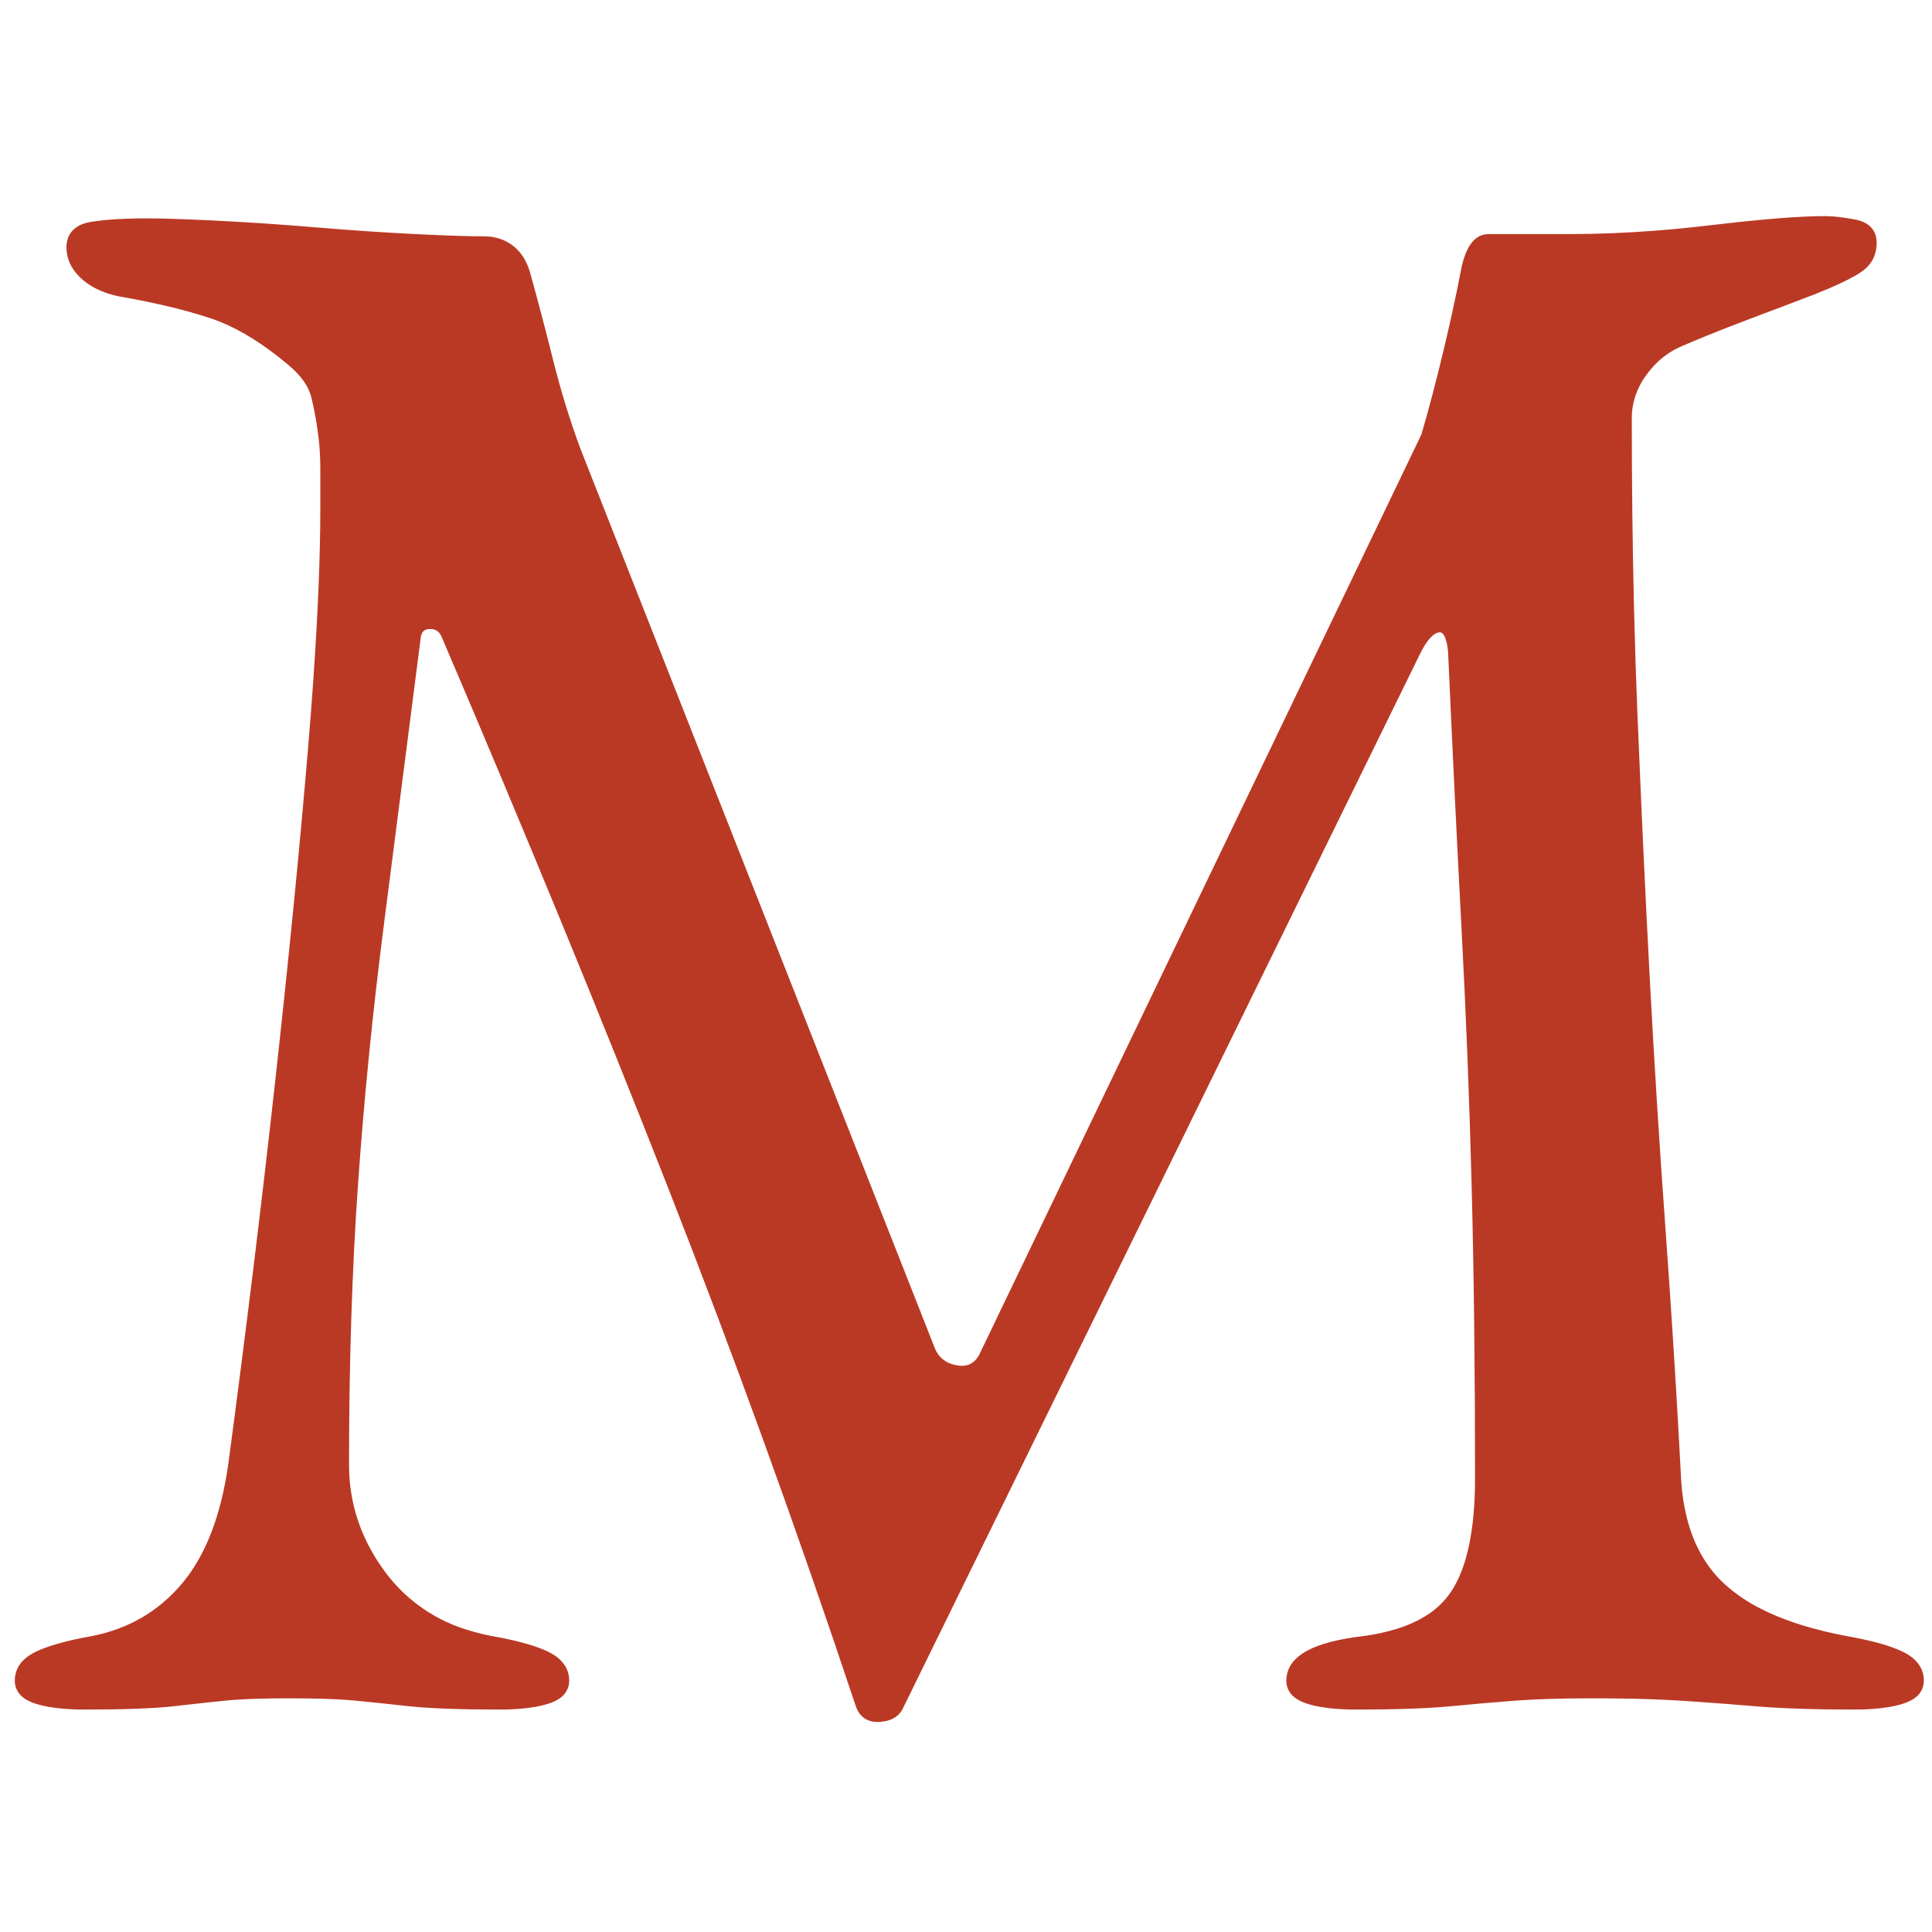
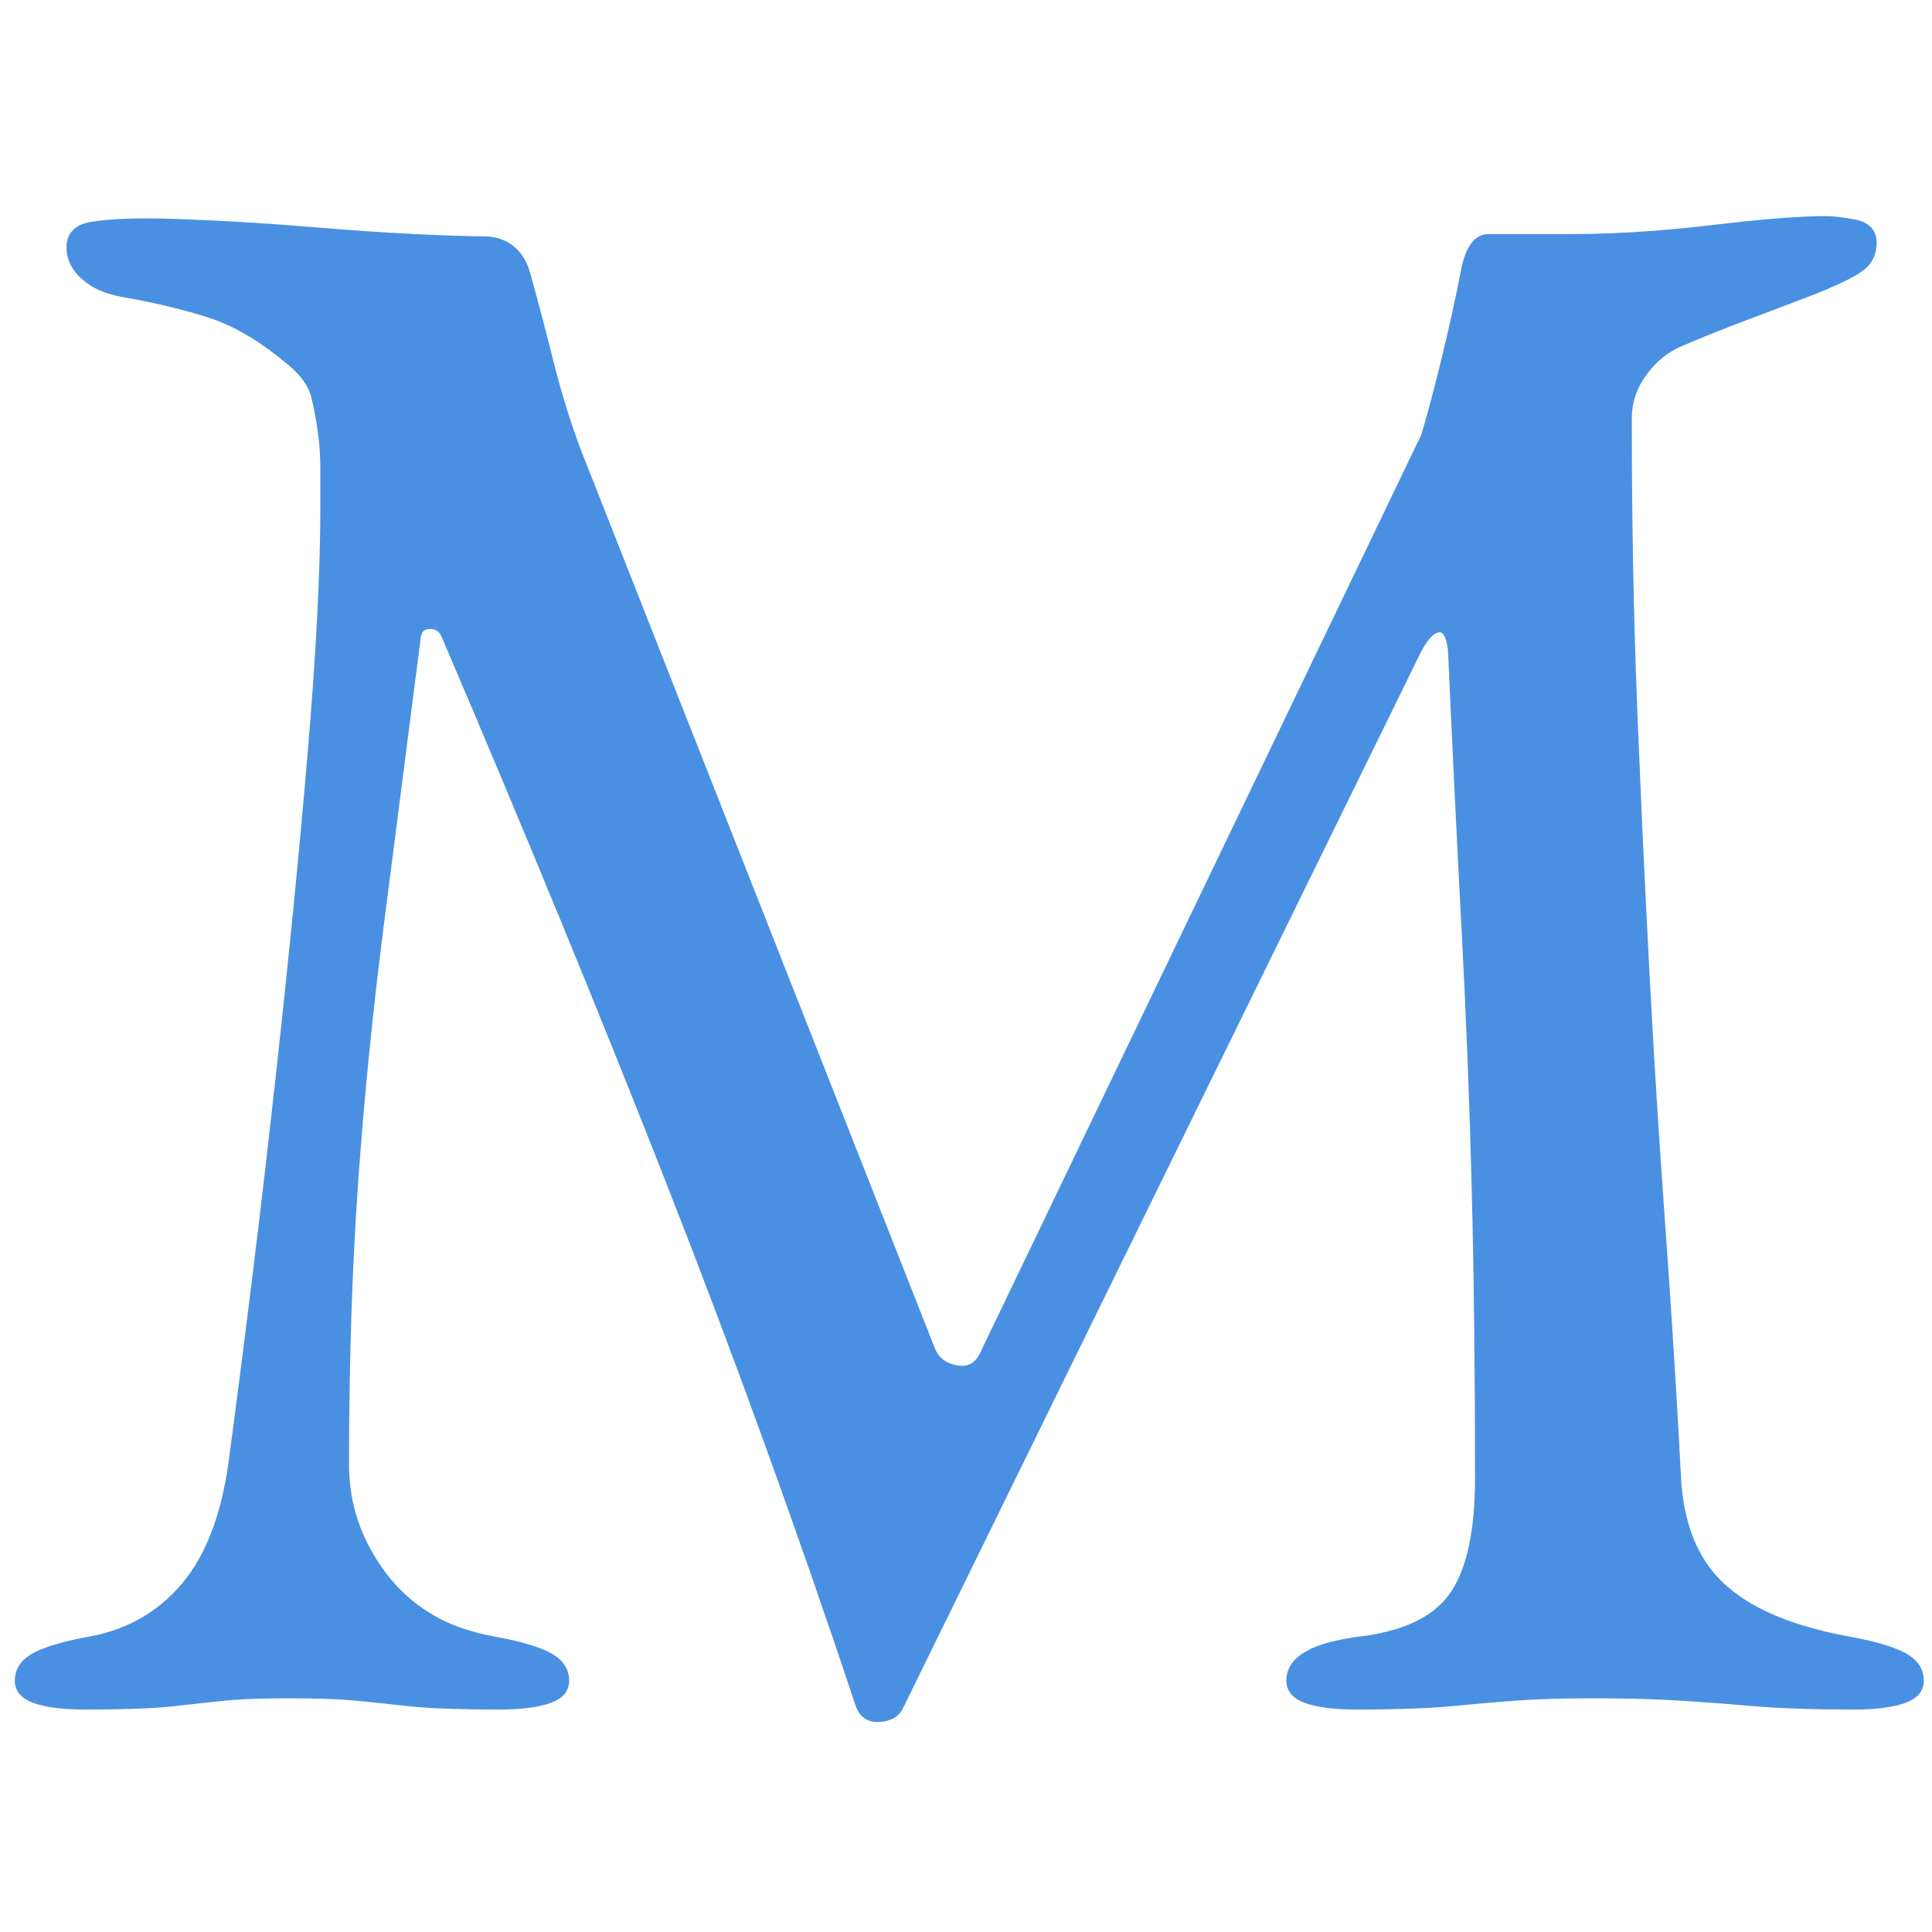
<svg xmlns="http://www.w3.org/2000/svg" height="215" viewBox="0 0 215 215" width="215">
  <rect width="100%" height="100%" fill="#ffffff" />
-   <path d="m62 25.5 39.5 100.25a3.392 3.392 0 0 0 2.128 1.965 4.677 4.677 0 0 0 .622.16q1.666.312 2.638-.849a3.598 3.598 0 0 0 .362-.526l49.25-102.5q1.25-4.25 2.5-9.5a256.543 256.543 0 0 0 .868-3.762q.332-1.494.615-2.866a147.113 147.113 0 0 0 .517-2.622 9.882 9.882 0 0 1 .346-1.186q.446-1.211 1.111-1.712a1.693 1.693 0 0 1 1.043-.352h9a125.567 125.567 0 0 0 9.717-.391 149.792 149.792 0 0 0 6.158-.609q6.78-.81 10.857-.964a47.043 47.043 0 0 1 1.768-.036 10.917 10.917 0 0 1 .855.037q.955.075 2.22.306a35.001 35.001 0 0 1 .175.032 3.578 3.578 0 0 1 .84.257q1.072.494 1.154 1.67a2.864 2.864 0 0 1 .006.198 3.562 3.562 0 0 1 -.235 1.321q-.334.843-1.14 1.429a9.172 9.172 0 0 1 -.836.531q-1.476.844-4.289 1.969-3.25 1.25-7.25 2.75a187.268 187.268 0 0 0 -4.804 1.875 157.467 157.467 0 0 0 -2.696 1.125 9.488 9.488 0 0 0 -3.684 2.666 11.658 11.658 0 0 0 -.566.709 9.004 9.004 0 0 0 -1.415 2.791 8.18 8.18 0 0 0 -.335 2.334 872.489 872.489 0 0 0 .244 21.045 718.629 718.629 0 0 0 .381 11.83 2457.468 2457.468 0 0 0 1.008 22.359 2163.584 2163.584 0 0 0 .367 7.141q.75 14.125 1.75 27.875 1 13.75 1.75 28a23.03 23.03 0 0 0 .817 4.9q1.23 4.268 4.183 6.975a18.596 18.596 0 0 0 4.241 2.86q2.118 1.066 4.763 1.867a45.641 45.641 0 0 0 4.746 1.148q3.534.624 5.513 1.42a10.026 10.026 0 0 1 .737.33 4.92 4.92 0 0 1 .945.603q.552.458.816 1.025a2.629 2.629 0 0 1 .239 1.122 1.865 1.865 0 0 1 -.861 1.592q-.451.318-1.139.533a11.708 11.708 0 0 1 -1.599.368q-1.569.257-3.651.257a212.234 212.234 0 0 1 -3.226-.023q-4.311-.066-7.457-.316a69.595 69.595 0 0 1 -.442-.036 377.041 377.041 0 0 0 -6.351-.492 328.39 328.39 0 0 0 -2.024-.133 113.022 113.022 0 0 0 -3.246-.152q-1.455-.049-3.081-.074a228.411 228.411 0 0 0 -3.423-.024q-4.94 0-8.294.244a62.815 62.815 0 0 0 -.081.006 291.551 291.551 0 0 0 -3.5.281 359.654 359.654 0 0 0 -3.75.344 64.24 64.24 0 0 1 -2.702.198q-2.821.152-6.644.173a228.27 228.27 0 0 1 -1.279.004 28.089 28.089 0 0 1 -1.909-.061q-.983-.067-1.818-.208a11.58 11.58 0 0 1 -1.523-.356 4.643 4.643 0 0 1 -.827-.341q-.431-.233-.703-.536a1.801 1.801 0 0 1 -.47-1.248 2.82 2.82 0 0 1 .882-2.049q.446-.448 1.118-.826 2-1.125 6.25-1.625a22.877 22.877 0 0 0 3.723-.81q1.982-.622 3.471-1.588a9.583 9.583 0 0 0 2.806-2.727q2.75-4.125 2.75-12.875a1488.958 1488.958 0 0 0 -.092-16.998q-.092-8.067-.277-15.273a908.4 908.4 0 0 0 -.006-.229q-.375-14.5-1.125-28.625-.75-14.125-1.5-30.875a9.215 9.215 0 0 0 -.118-.877q-.333-1.753-1.275-1.753a1.073 1.073 0 0 0 -.107.005 1.689 1.689 0 0 0 -.82.338q-.84.607-1.68 2.287l-57.5 117.25a2.023 2.023 0 0 1 -1.289 1.191q-.368.127-.828.173a4.891 4.891 0 0 1 -.133.011q-1.408.101-2.006-1.012a3.07 3.07 0 0 1 -.244-.613q-9.75-29.25-20.875-57.625a1946.314 1946.314 0 0 0 -11.843-29.469 2458.125 2458.125 0 0 0 -13.282-31.656 2.385 2.385 0 0 0 -.357-.625q-.509-.625-1.393-.625-1.049 0-1.394.881a2.193 2.193 0 0 0 -.106.369 103280.54 103280.54 0 0 0 -2.156 16.781 78932.297 78932.297 0 0 0 -1.969 15.344q-1.875 14.625-2.875 28.875-1 14.25-1 31.25 0 6.75 4.25 12.375a18.229 18.229 0 0 0 9.44 6.488 24.323 24.323 0 0 0 2.56.637q3.534.624 5.513 1.42a10.026 10.026 0 0 1 .737.33 4.92 4.92 0 0 1 .945.603q.552.458.816 1.025a2.629 2.629 0 0 1 .239 1.122 1.865 1.865 0 0 1 -.861 1.592q-.451.318-1.139.533a11.708 11.708 0 0 1 -1.599.368q-1.569.257-3.651.257a200.022 200.022 0 0 1 -3.164-.023q-4.429-.071-6.961-.352-3.375-.375-6-.625-2.009-.191-5.265-.236a153.469 153.469 0 0 0 -2.11-.014q-3.709 0-6.059.17a34.396 34.396 0 0 0 -.941.08q-2.148.215-4.85.522a533.185 533.185 0 0 0 -.9.103 39.958 39.958 0 0 1 -1.843.164q-2.115.144-5.15.19a200.654 200.654 0 0 1 -3.007.021 28.089 28.089 0 0 1 -1.909-.061q-.983-.067-1.818-.208a11.58 11.58 0 0 1 -1.523-.356 4.643 4.643 0 0 1 -.827-.341q-.431-.233-.703-.536a1.801 1.801 0 0 1 -.47-1.248 2.677 2.677 0 0 1 1.011-2.109q.411-.352.989-.641 2-1 6.25-1.75 6.25-1.25 10.25-6 4-4.75 5.25-13.5a2069.108 2069.108 0 0 0 2.813-21.969 1775.803 1775.803 0 0 0 2.437-20.906 1682.128 1682.128 0 0 0 1.975-18.8q.941-9.507 1.65-17.95a534.446 534.446 0 0 0 .602-7.82q.773-11.18.773-19.055v-4.25a34.894 34.894 0 0 0 -.048-1.873q-.05-.928-.152-1.752a20.464 20.464 0 0 0 -.05-.375 38.443 38.443 0 0 0 -.571-3.333 43.378 43.378 0 0 0 -.179-.792 5.664 5.664 0 0 0 -.82-1.835q-.459-.692-1.142-1.369a12.977 12.977 0 0 0 -1.038-.921q-3.832-3.193-7.482-4.664a19.221 19.221 0 0 0 -1.268-.461 58.853 58.853 0 0 0 -4.006-1.131q-2.759-.681-5.994-1.244a10.235 10.235 0 0 1 -1.866-.551q-1.126-.46-1.964-1.174a6.312 6.312 0 0 1 -.17-.15 5.17 5.17 0 0 1 -.912-1.081 3.811 3.811 0 0 1 -.588-2.044 2.454 2.454 0 0 1 .21-1.044q.458-.986 1.918-1.286a5.457 5.457 0 0 1 .247-.045q1.596-.252 3.812-.335a62.233 62.233 0 0 1 2.313-.04q2.5 0 7.625.25 5.125.25 11.125.75a366.718 366.718 0 0 0 5.782.438 288.593 288.593 0 0 0 5.343.312q5.08.248 7.58.25a50.503 50.503 0 0 0 .045 0q.889 0 1.649.258a4.426 4.426 0 0 1 1.351.742 4.523 4.523 0 0 1 1.156 1.417q.314.584.521 1.31a8.42 8.42 0 0 1 .073.273q1.25 4.5 2.5 9.5 1.25 5 3 9.75z" fill="#ba3925" fill-rule="evenodd" stroke="#ba3925" stroke-linecap="round" stroke-width=".25mm" transform="translate(2.119326 24.52363)" />
+   <path d="m62 25.5 39.5 100.25a3.392 3.392 0 0 0 2.128 1.965 4.677 4.677 0 0 0 .622.16q1.666.312 2.638-.849a3.598 3.598 0 0 0 .362-.526l49.25-102.5q1.25-4.25 2.5-9.5a256.543 256.543 0 0 0 .868-3.762q.332-1.494.615-2.866a147.113 147.113 0 0 0 .517-2.622 9.882 9.882 0 0 1 .346-1.186q.446-1.211 1.111-1.712a1.693 1.693 0 0 1 1.043-.352h9a125.567 125.567 0 0 0 9.717-.391 149.792 149.792 0 0 0 6.158-.609q6.78-.81 10.857-.964a47.043 47.043 0 0 1 1.768-.036 10.917 10.917 0 0 1 .855.037q.955.075 2.22.306a35.001 35.001 0 0 1 .175.032 3.578 3.578 0 0 1 .84.257q1.072.494 1.154 1.67a2.864 2.864 0 0 1 .006.198 3.562 3.562 0 0 1 -.235 1.321q-.334.843-1.14 1.429a9.172 9.172 0 0 1 -.836.531q-1.476.844-4.289 1.969-3.25 1.25-7.25 2.75a187.268 187.268 0 0 0 -4.804 1.875 157.467 157.467 0 0 0 -2.696 1.125 9.488 9.488 0 0 0 -3.684 2.666 11.658 11.658 0 0 0 -.566.709 9.004 9.004 0 0 0 -1.415 2.791 8.18 8.18 0 0 0 -.335 2.334 872.489 872.489 0 0 0 .244 21.045 718.629 718.629 0 0 0 .381 11.83 2457.468 2457.468 0 0 0 1.008 22.359 2163.584 2163.584 0 0 0 .367 7.141q.75 14.125 1.75 27.875 1 13.75 1.75 28a23.03 23.03 0 0 0 .817 4.9q1.23 4.268 4.183 6.975a18.596 18.596 0 0 0 4.241 2.86q2.118 1.066 4.763 1.867a45.641 45.641 0 0 0 4.746 1.148q3.534.624 5.513 1.42a10.026 10.026 0 0 1 .737.33 4.92 4.92 0 0 1 .945.603q.552.458.816 1.025a2.629 2.629 0 0 1 .239 1.122 1.865 1.865 0 0 1 -.861 1.592q-.451.318-1.139.533a11.708 11.708 0 0 1 -1.599.368q-1.569.257-3.651.257a212.234 212.234 0 0 1 -3.226-.023q-4.311-.066-7.457-.316a69.595 69.595 0 0 1 -.442-.036 377.041 377.041 0 0 0 -6.351-.492 328.39 328.39 0 0 0 -2.024-.133 113.022 113.022 0 0 0 -3.246-.152q-1.455-.049-3.081-.074a228.411 228.411 0 0 0 -3.423-.024q-4.94 0-8.294.244a62.815 62.815 0 0 0 -.081.006 291.551 291.551 0 0 0 -3.5.281 359.654 359.654 0 0 0 -3.75.344 64.24 64.24 0 0 1 -2.702.198q-2.821.152-6.644.173a228.27 228.27 0 0 1 -1.279.004 28.089 28.089 0 0 1 -1.909-.061q-.983-.067-1.818-.208a11.58 11.58 0 0 1 -1.523-.356 4.643 4.643 0 0 1 -.827-.341q-.431-.233-.703-.536a1.801 1.801 0 0 1 -.47-1.248 2.82 2.82 0 0 1 .882-2.049q.446-.448 1.118-.826 2-1.125 6.25-1.625a22.877 22.877 0 0 0 3.723-.81q1.982-.622 3.471-1.588a9.583 9.583 0 0 0 2.806-2.727q2.75-4.125 2.75-12.875a1488.958 1488.958 0 0 0 -.092-16.998q-.092-8.067-.277-15.273a908.4 908.4 0 0 0 -.006-.229q-.375-14.5-1.125-28.625-.75-14.125-1.5-30.875a9.215 9.215 0 0 0 -.118-.877q-.333-1.753-1.275-1.753a1.073 1.073 0 0 0 -.107.005 1.689 1.689 0 0 0 -.82.338q-.84.607-1.68 2.287l-57.5 117.25a2.023 2.023 0 0 1 -1.289 1.191q-.368.127-.828.173a4.891 4.891 0 0 1 -.133.011q-1.408.101-2.006-1.012a3.07 3.07 0 0 1 -.244-.613q-9.75-29.25-20.875-57.625a1946.314 1946.314 0 0 0 -11.843-29.469 2458.125 2458.125 0 0 0 -13.282-31.656 2.385 2.385 0 0 0 -.357-.625q-.509-.625-1.393-.625-1.049 0-1.394.881a2.193 2.193 0 0 0 -.106.369 103280.54 103280.54 0 0 0 -2.156 16.781 78932.297 78932.297 0 0 0 -1.969 15.344q-1.875 14.625-2.875 28.875-1 14.25-1 31.25 0 6.75 4.25 12.375a18.229 18.229 0 0 0 9.44 6.488 24.323 24.323 0 0 0 2.56.637q3.534.624 5.513 1.42a10.026 10.026 0 0 1 .737.33 4.92 4.92 0 0 1 .945.603q.552.458.816 1.025a2.629 2.629 0 0 1 .239 1.122 1.865 1.865 0 0 1 -.861 1.592q-.451.318-1.139.533a11.708 11.708 0 0 1 -1.599.368q-1.569.257-3.651.257a200.022 200.022 0 0 1 -3.164-.023q-4.429-.071-6.961-.352-3.375-.375-6-.625-2.009-.191-5.265-.236a153.469 153.469 0 0 0 -2.11-.014q-3.709 0-6.059.17a34.396 34.396 0 0 0 -.941.08q-2.148.215-4.85.522a533.185 533.185 0 0 0 -.9.103 39.958 39.958 0 0 1 -1.843.164q-2.115.144-5.15.19a200.654 200.654 0 0 1 -3.007.021 28.089 28.089 0 0 1 -1.909-.061q-.983-.067-1.818-.208a11.58 11.58 0 0 1 -1.523-.356 4.643 4.643 0 0 1 -.827-.341q-.431-.233-.703-.536a1.801 1.801 0 0 1 -.47-1.248 2.677 2.677 0 0 1 1.011-2.109q.411-.352.989-.641 2-1 6.25-1.75 6.25-1.25 10.25-6 4-4.75 5.25-13.5a2069.108 2069.108 0 0 0 2.813-21.969 1775.803 1775.803 0 0 0 2.437-20.906 1682.128 1682.128 0 0 0 1.975-18.8q.941-9.507 1.65-17.95a534.446 534.446 0 0 0 .602-7.82q.773-11.18.773-19.055v-4.25a34.894 34.894 0 0 0 -.048-1.873q-.05-.928-.152-1.752a20.464 20.464 0 0 0 -.05-.375 38.443 38.443 0 0 0 -.571-3.333 43.378 43.378 0 0 0 -.179-.792 5.664 5.664 0 0 0 -.82-1.835q-.459-.692-1.142-1.369a12.977 12.977 0 0 0 -1.038-.921q-3.832-3.193-7.482-4.664a19.221 19.221 0 0 0 -1.268-.461 58.853 58.853 0 0 0 -4.006-1.131q-2.759-.681-5.994-1.244a10.235 10.235 0 0 1 -1.866-.551q-1.126-.46-1.964-1.174a6.312 6.312 0 0 1 -.17-.15 5.17 5.17 0 0 1 -.912-1.081 3.811 3.811 0 0 1 -.588-2.044 2.454 2.454 0 0 1 .21-1.044q.458-.986 1.918-1.286a5.457 5.457 0 0 1 .247-.045q1.596-.252 3.812-.335a62.233 62.233 0 0 1 2.313-.04q2.5 0 7.625.25 5.125.25 11.125.75a366.718 366.718 0 0 0 5.782.438 288.593 288.593 0 0 0 5.343.312q5.08.248 7.58.25a50.503 50.503 0 0 0 .045 0q.889 0 1.649.258a4.426 4.426 0 0 1 1.351.742 4.523 4.523 0 0 1 1.156 1.417q.314.584.521 1.31a8.42 8.42 0 0 1 .073.273q1.25 4.5 2.5 9.5 1.25 5 3 9.75z" fill="#4A90E2" fill-rule="evenodd" stroke="#4A90E2" stroke-linecap="round" stroke-width=".25mm" transform="translate(2.119326 24.52363)" />
</svg>
